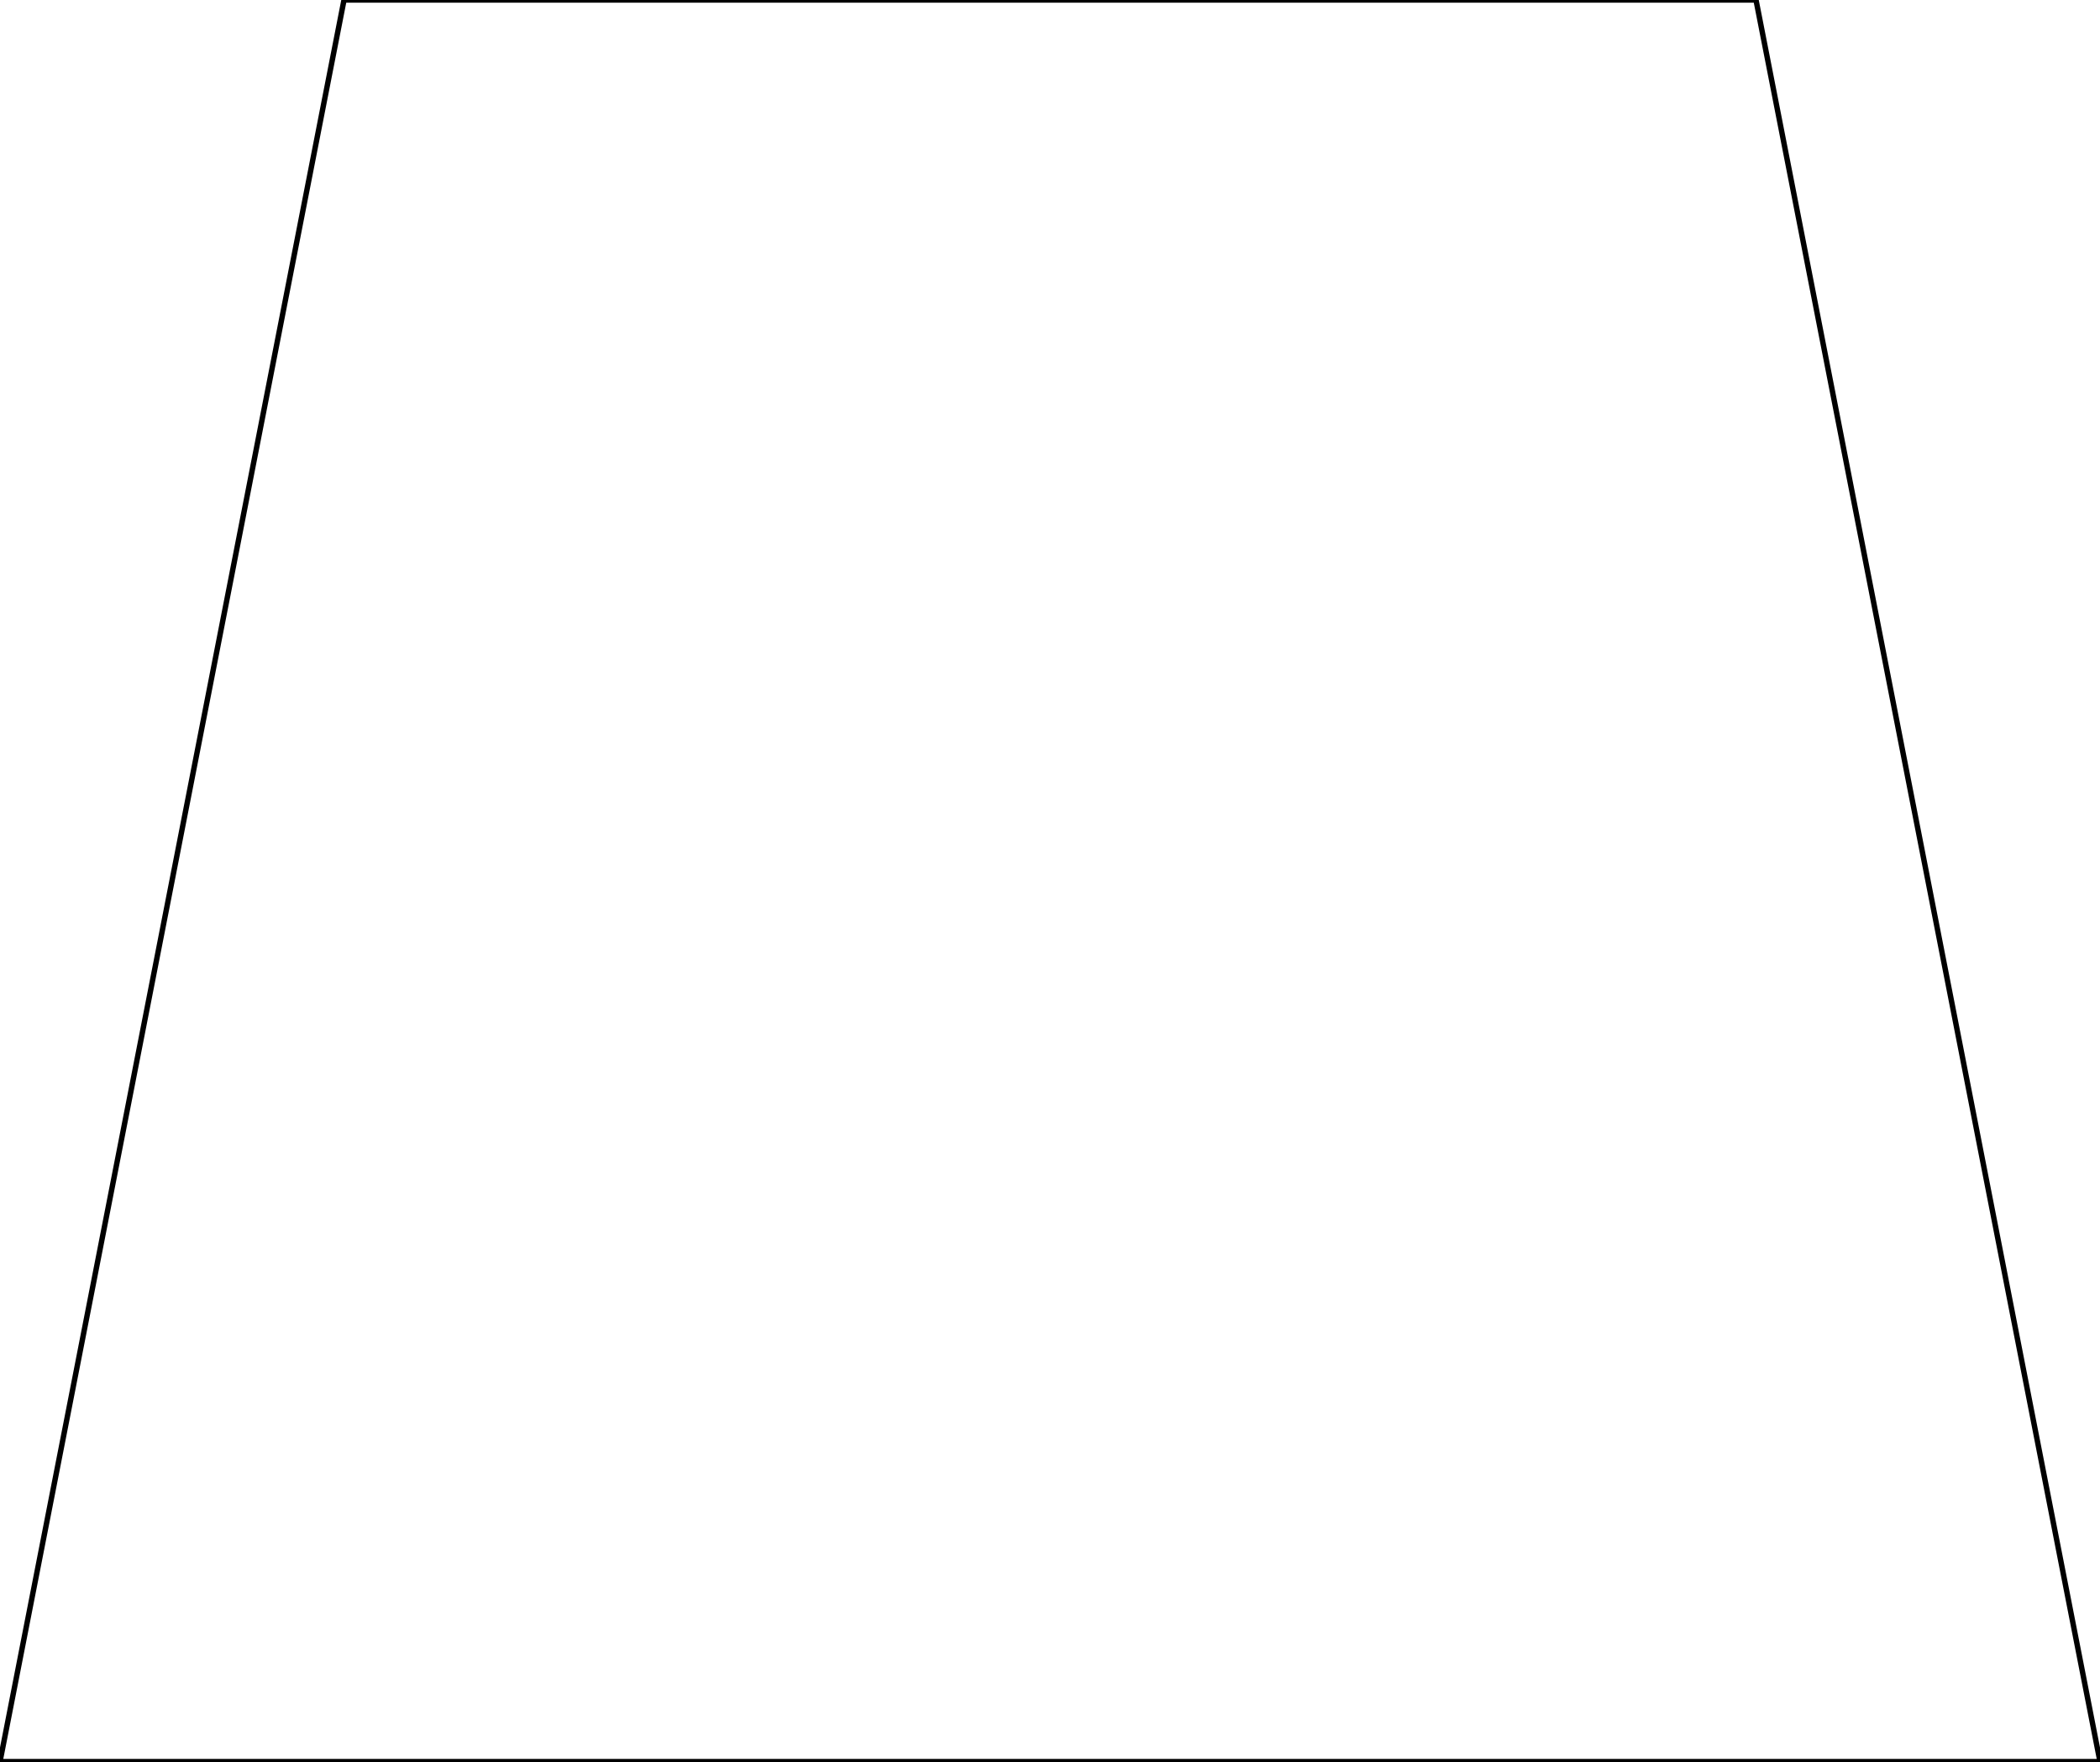
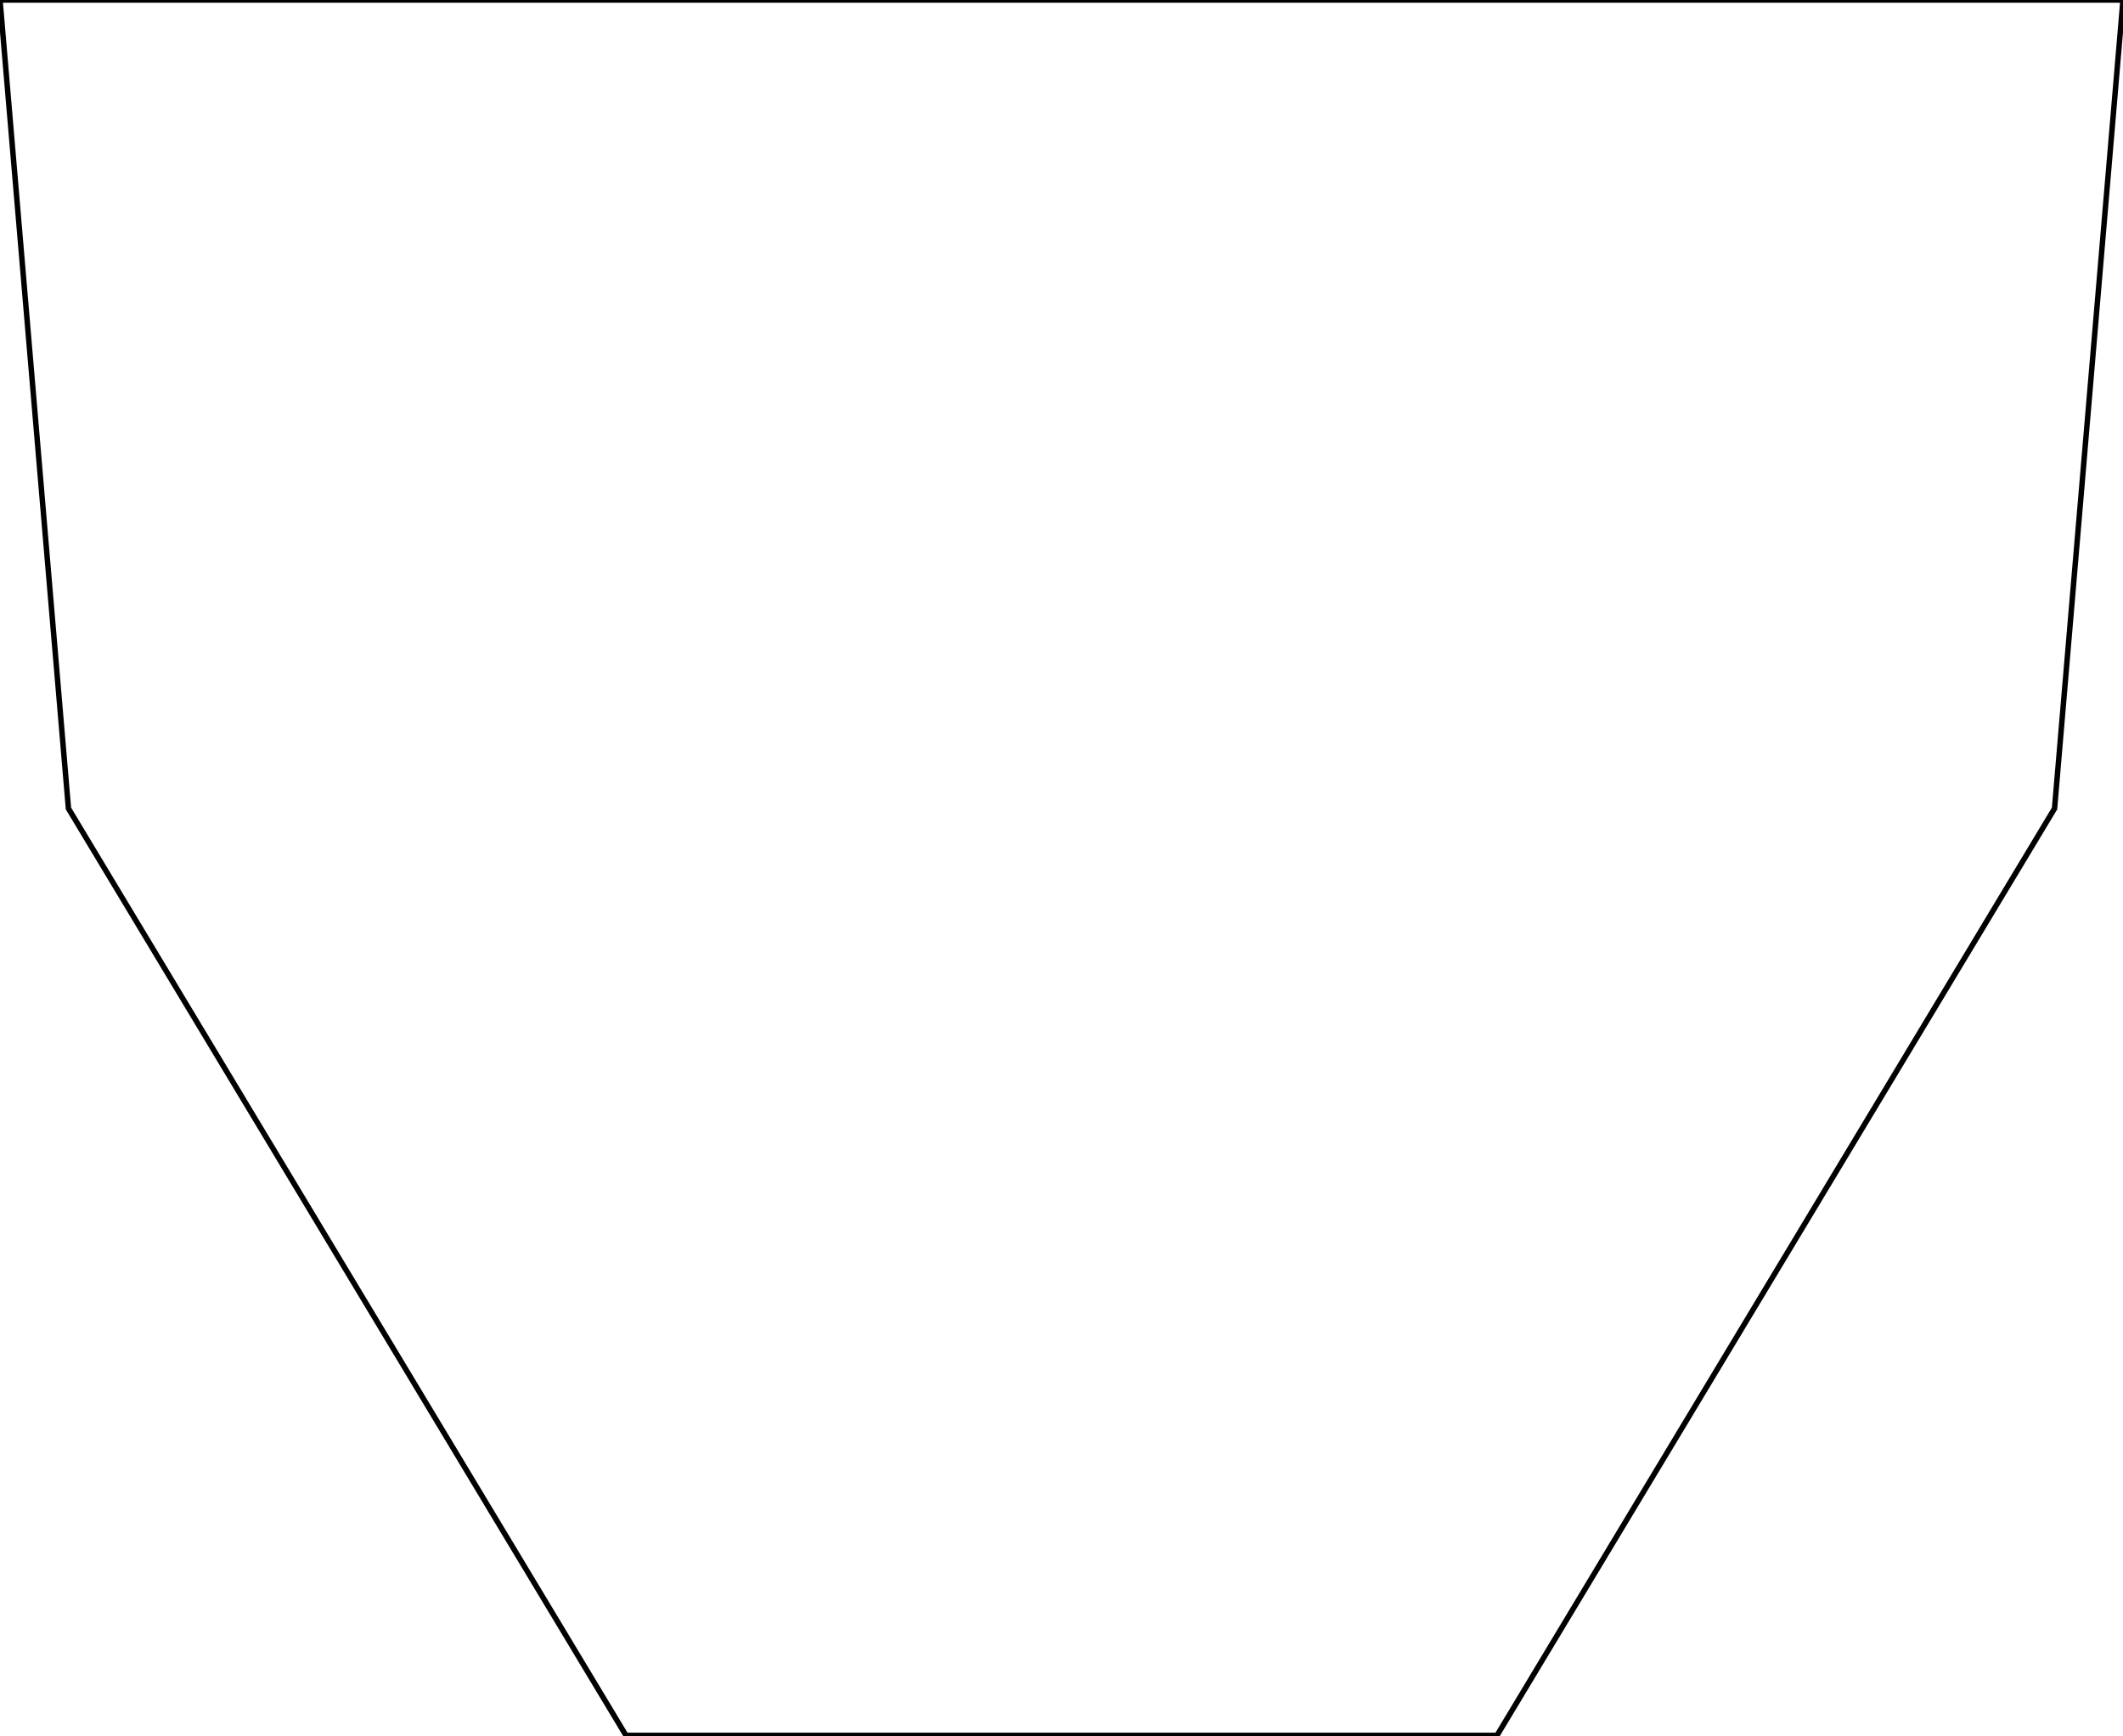
- <svg xmlns="http://www.w3.org/2000/svg" width="97.03mm" height="81.41mm" viewBox="0 0 97.03 81.41">
+ <svg xmlns="http://www.w3.org/2000/svg" width="97.293mm" height="79.518mm" viewBox="0 0 97.293 79.518">
  <g id="svgGroup" stroke-linecap="round" fill-rule="evenodd" font-size="9pt" stroke="#000" stroke-width="0.25mm" fill="none" style="stroke:#000;stroke-width:0.25mm;fill:none">
-     <path d="M 0 81.41 L 15.895 0 L 81.136 0 L 97.03 81.41 L 0 81.41 Z" vector-effect="non-scaling-stroke" />
+     <path d="M 3.137 37.047 L 0 0 L 97.293 0 L 94.156 37.047 L 68.606 79.518 L 28.686 79.518 L 3.137 37.047 Z" vector-effect="non-scaling-stroke" />
  </g>
</svg>
